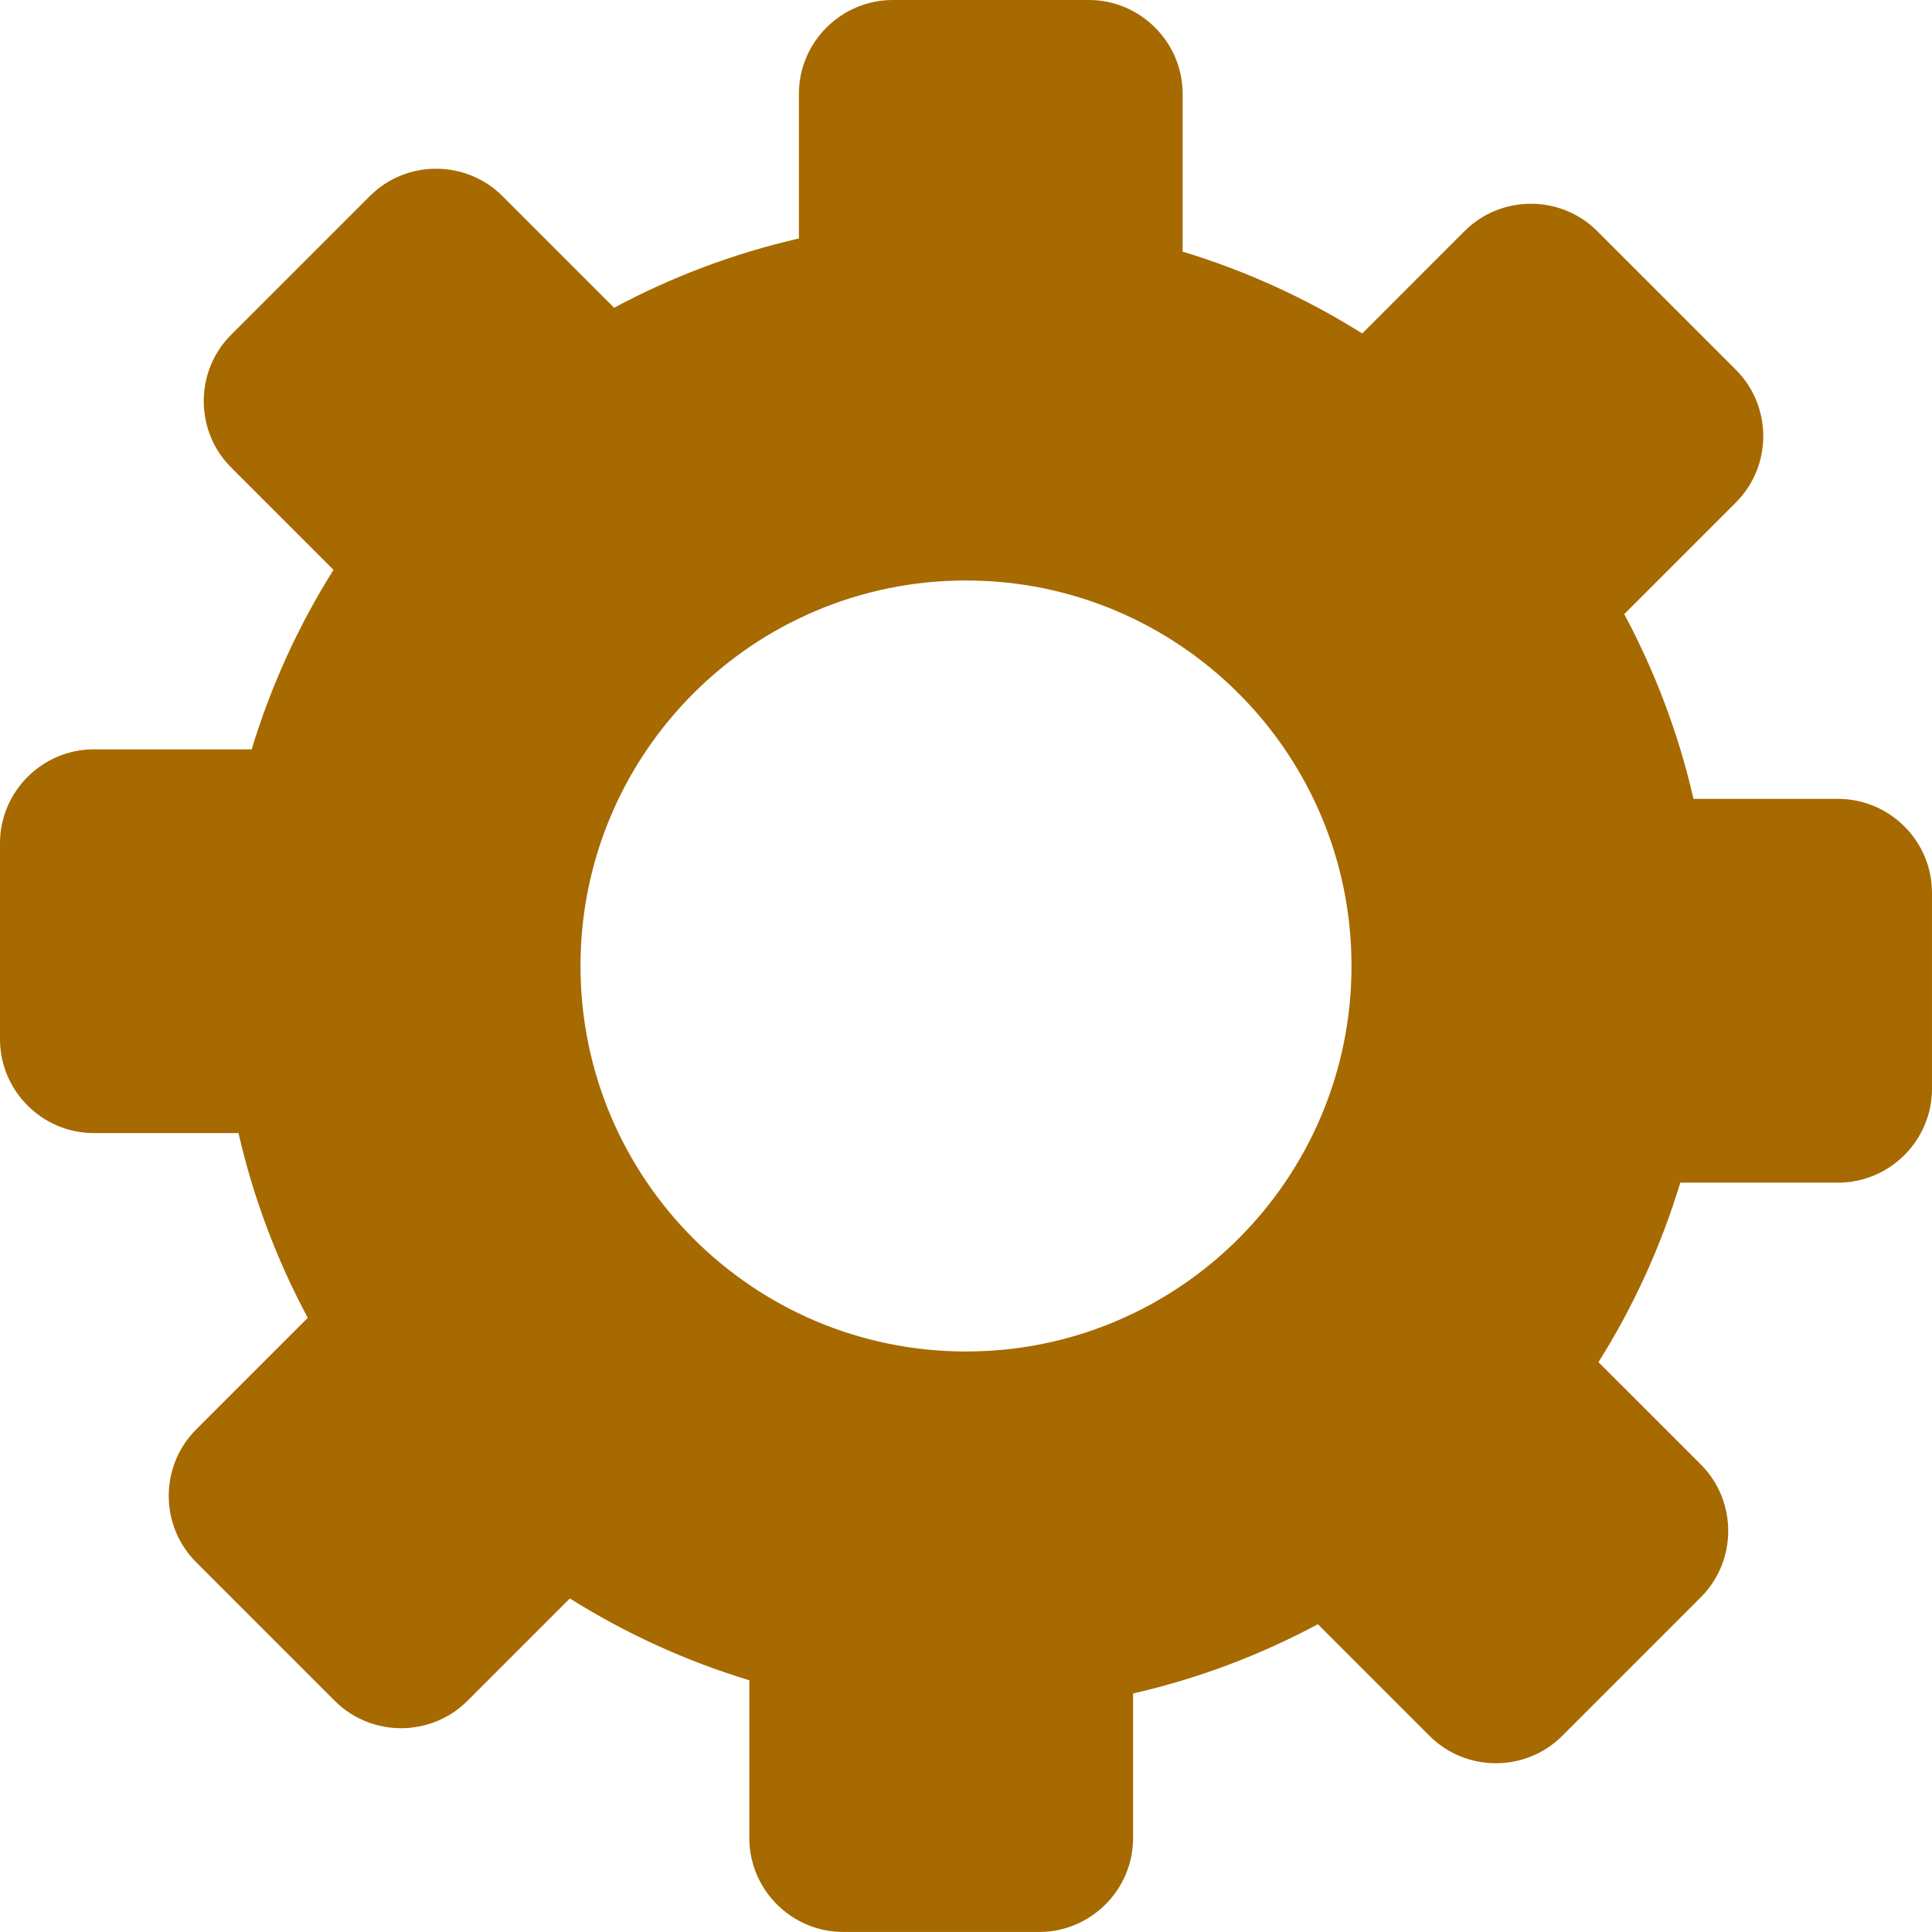
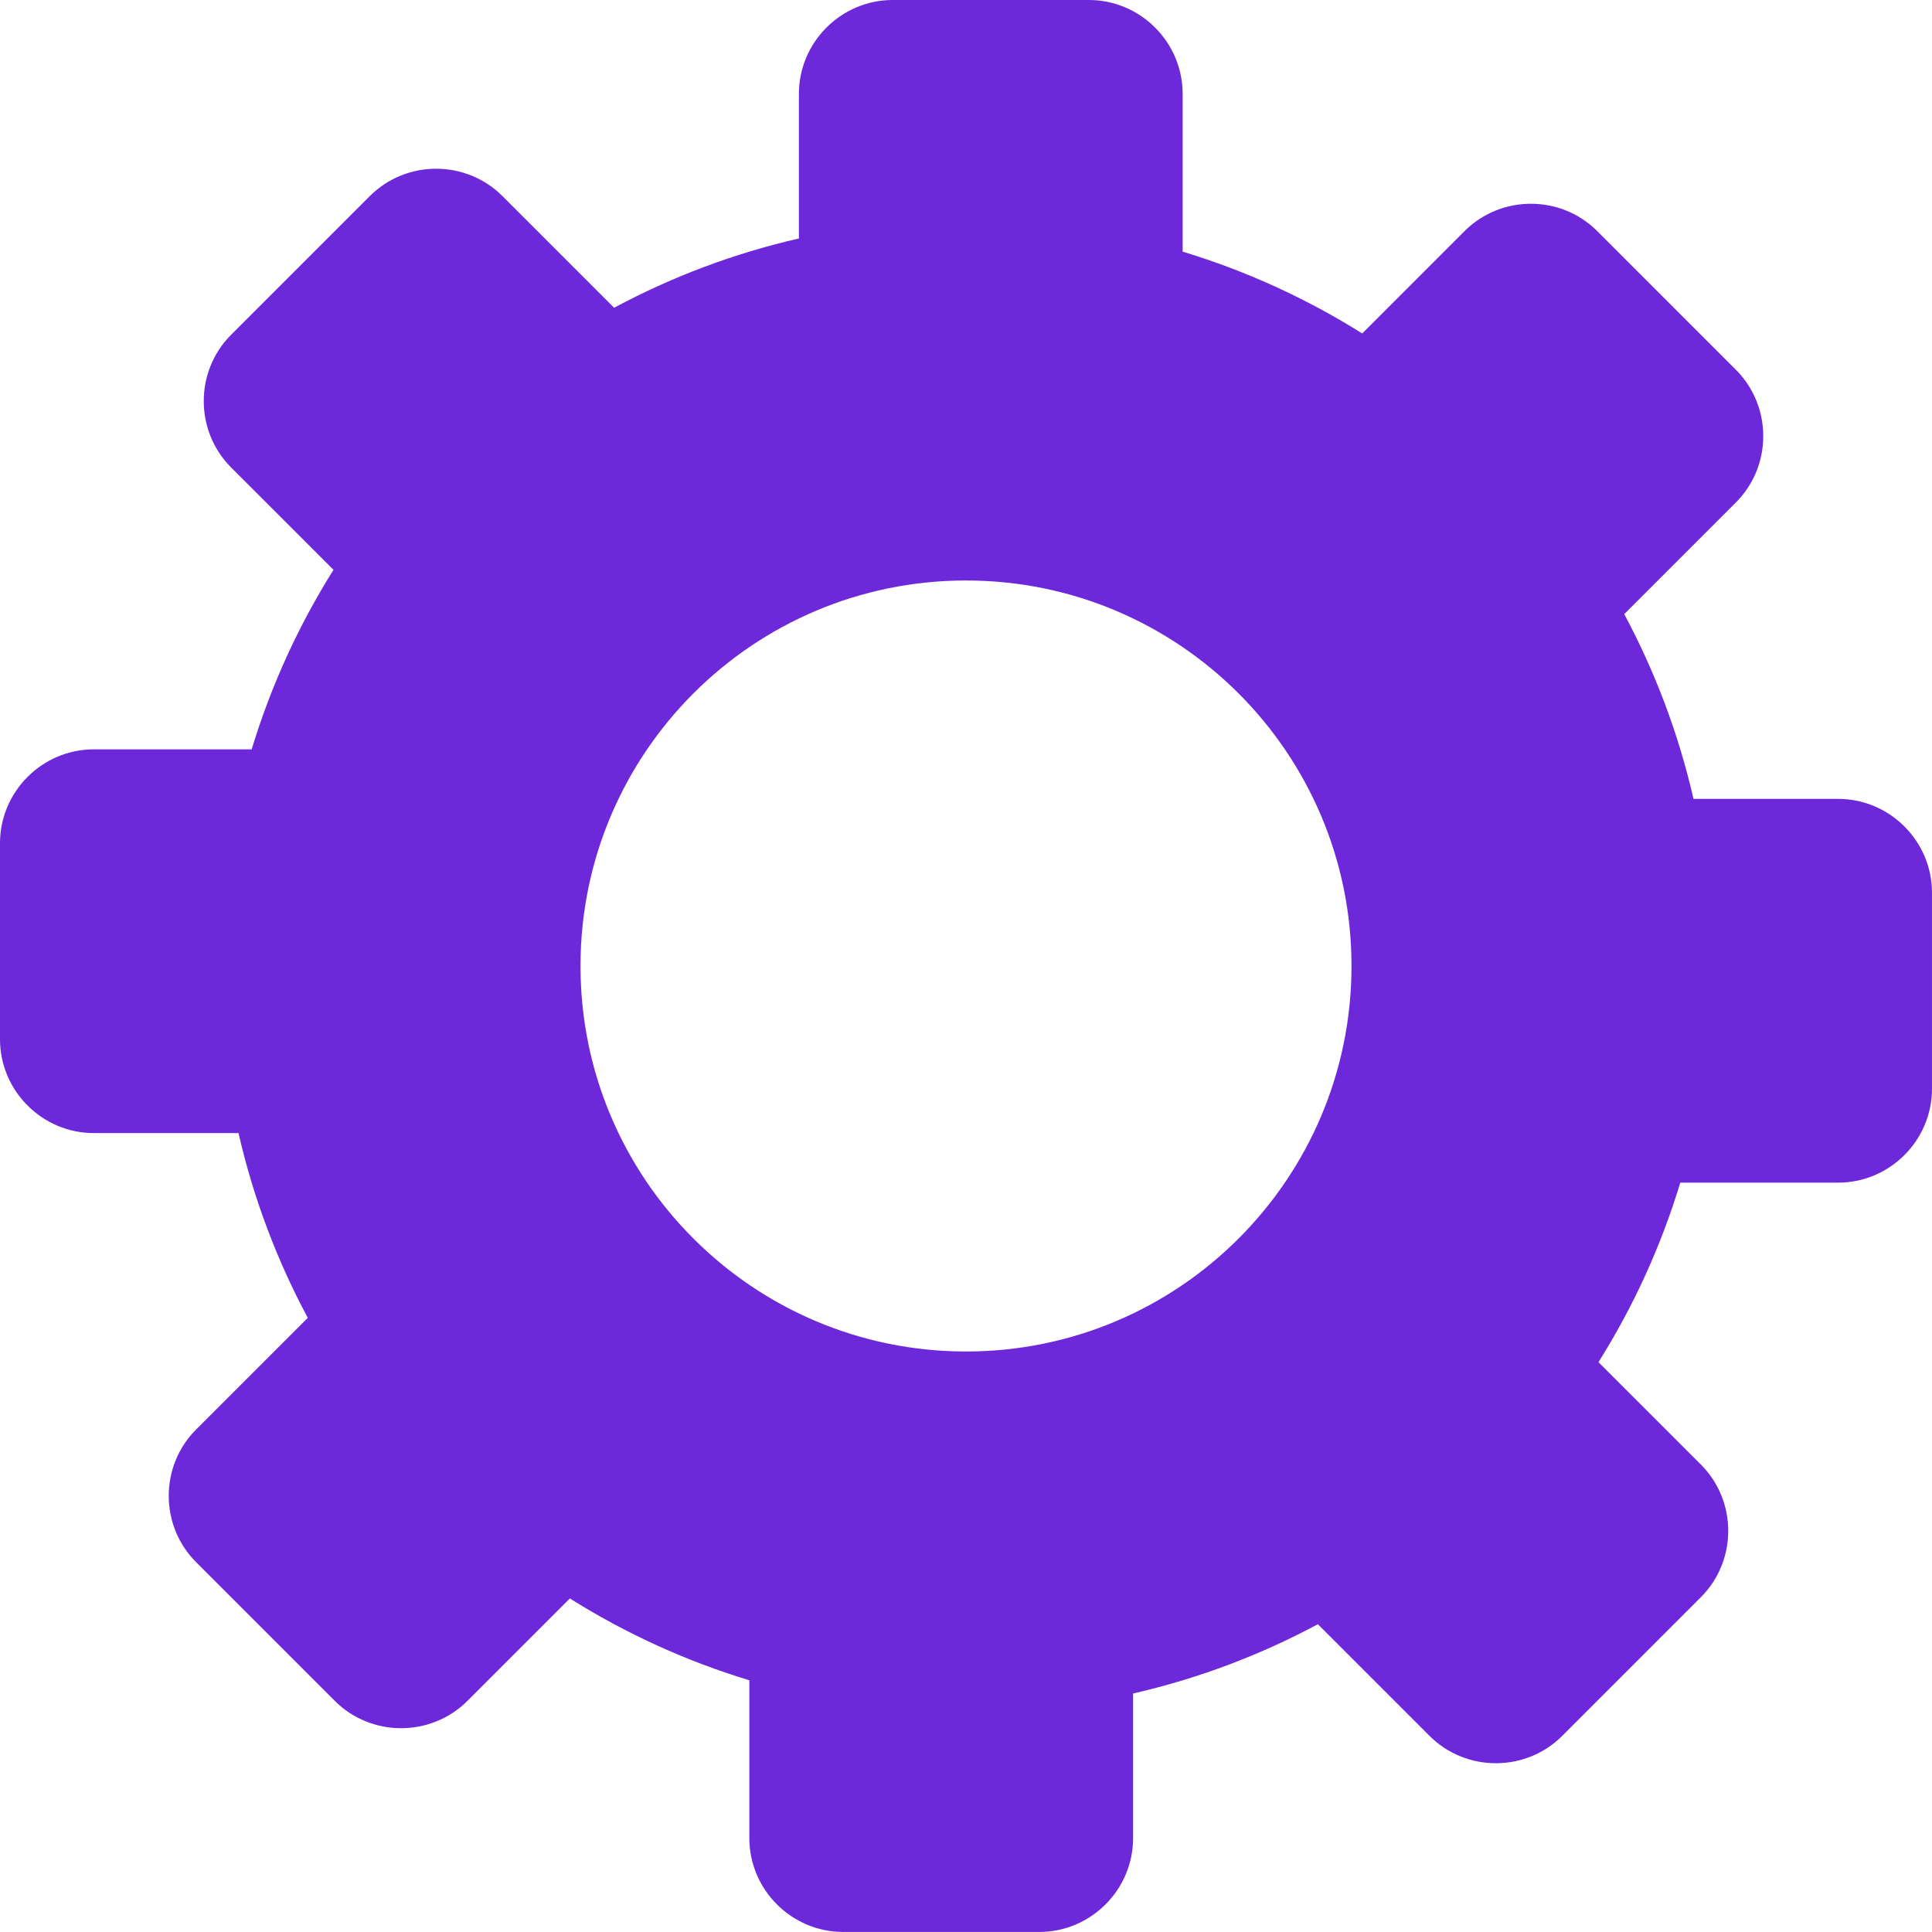
<svg xmlns="http://www.w3.org/2000/svg" version="1.1" id="Layer_1" x="0px" y="0px" width="122.88px" height="122.878px" viewBox="0 0 122.88 122.878" enable-background="new 0 0 122.88 122.878" xml:space="preserve">
  <g>
-     <path fill="#A66A00" fill-rule="evenodd" clip-rule="evenodd" d="M101.589,14.7l8.818,8.819c2.321,2.321,2.321,6.118,0,8.439l-7.101,7.101 c1.959,3.658,3.454,7.601,4.405,11.752h9.199c3.283,0,5.969,2.686,5.969,5.968V69.25c0,3.283-2.686,5.969-5.969,5.969h-10.039 c-1.231,4.063-2.992,7.896-5.204,11.418l6.512,6.51c2.321,2.323,2.321,6.12,0,8.44l-8.818,8.819c-2.321,2.32-6.119,2.32-8.439,0 l-7.102-7.102c-3.657,1.96-7.601,3.456-11.753,4.406v9.199c0,3.282-2.685,5.968-5.968,5.968H53.629 c-3.283,0-5.969-2.686-5.969-5.968v-10.039c-4.063-1.232-7.896-2.993-11.417-5.205l-6.511,6.512c-2.323,2.321-6.12,2.321-8.441,0 l-8.818-8.818c-2.321-2.321-2.321-6.118,0-8.439l7.102-7.102c-1.96-3.657-3.456-7.6-4.405-11.751H5.968 C2.686,72.067,0,69.382,0,66.099V53.628c0-3.283,2.686-5.968,5.968-5.968h10.039c1.232-4.063,2.993-7.896,5.204-11.418l-6.511-6.51 c-2.321-2.322-2.321-6.12,0-8.44l8.819-8.819c2.321-2.321,6.118-2.321,8.439,0l7.101,7.101c3.658-1.96,7.601-3.456,11.753-4.406 V5.969C50.812,2.686,53.498,0,56.78,0h12.471c3.282,0,5.968,2.686,5.968,5.969v10.036c4.064,1.231,7.898,2.992,11.422,5.204 l6.507-6.509C95.471,12.379,99.268,12.379,101.589,14.7L101.589,14.7z M61.44,36.92c13.54,0,24.519,10.98,24.519,24.519 c0,13.538-10.979,24.519-24.519,24.519c-13.539,0-24.519-10.98-24.519-24.519C36.921,47.9,47.901,36.92,61.44,36.92L61.44,36.92z" />
+     <path fill="#6D28D9" fill-rule="evenodd" clip-rule="evenodd" d="M101.589,14.7l8.818,8.819c2.321,2.321,2.321,6.118,0,8.439l-7.101,7.101 c1.959,3.658,3.454,7.601,4.405,11.752h9.199c3.283,0,5.969,2.686,5.969,5.968V69.25c0,3.283-2.686,5.969-5.969,5.969h-10.039 c-1.231,4.063-2.992,7.896-5.204,11.418l6.512,6.51c2.321,2.323,2.321,6.12,0,8.44l-8.818,8.819c-2.321,2.32-6.119,2.32-8.439,0 l-7.102-7.102c-3.657,1.96-7.601,3.456-11.753,4.406v9.199c0,3.282-2.685,5.968-5.968,5.968H53.629 c-3.283,0-5.969-2.686-5.969-5.968v-10.039c-4.063-1.232-7.896-2.993-11.417-5.205l-6.511,6.512c-2.323,2.321-6.12,2.321-8.441,0 l-8.818-8.818c-2.321-2.321-2.321-6.118,0-8.439l7.102-7.102c-1.96-3.657-3.456-7.6-4.405-11.751H5.968 C2.686,72.067,0,69.382,0,66.099V53.628c0-3.283,2.686-5.968,5.968-5.968h10.039c1.232-4.063,2.993-7.896,5.204-11.418l-6.511-6.51 c-2.321-2.322-2.321-6.12,0-8.44l8.819-8.819c2.321-2.321,6.118-2.321,8.439,0l7.101,7.101c3.658-1.96,7.601-3.456,11.753-4.406 V5.969C50.812,2.686,53.498,0,56.78,0h12.471c3.282,0,5.968,2.686,5.968,5.969v10.036c4.064,1.231,7.898,2.992,11.422,5.204 l6.507-6.509C95.471,12.379,99.268,12.379,101.589,14.7L101.589,14.7z M61.44,36.92c13.54,0,24.519,10.98,24.519,24.519 c0,13.538-10.979,24.519-24.519,24.519c-13.539,0-24.519-10.98-24.519-24.519C36.921,47.9,47.901,36.92,61.44,36.92L61.44,36.92z" />
  </g>
</svg>
